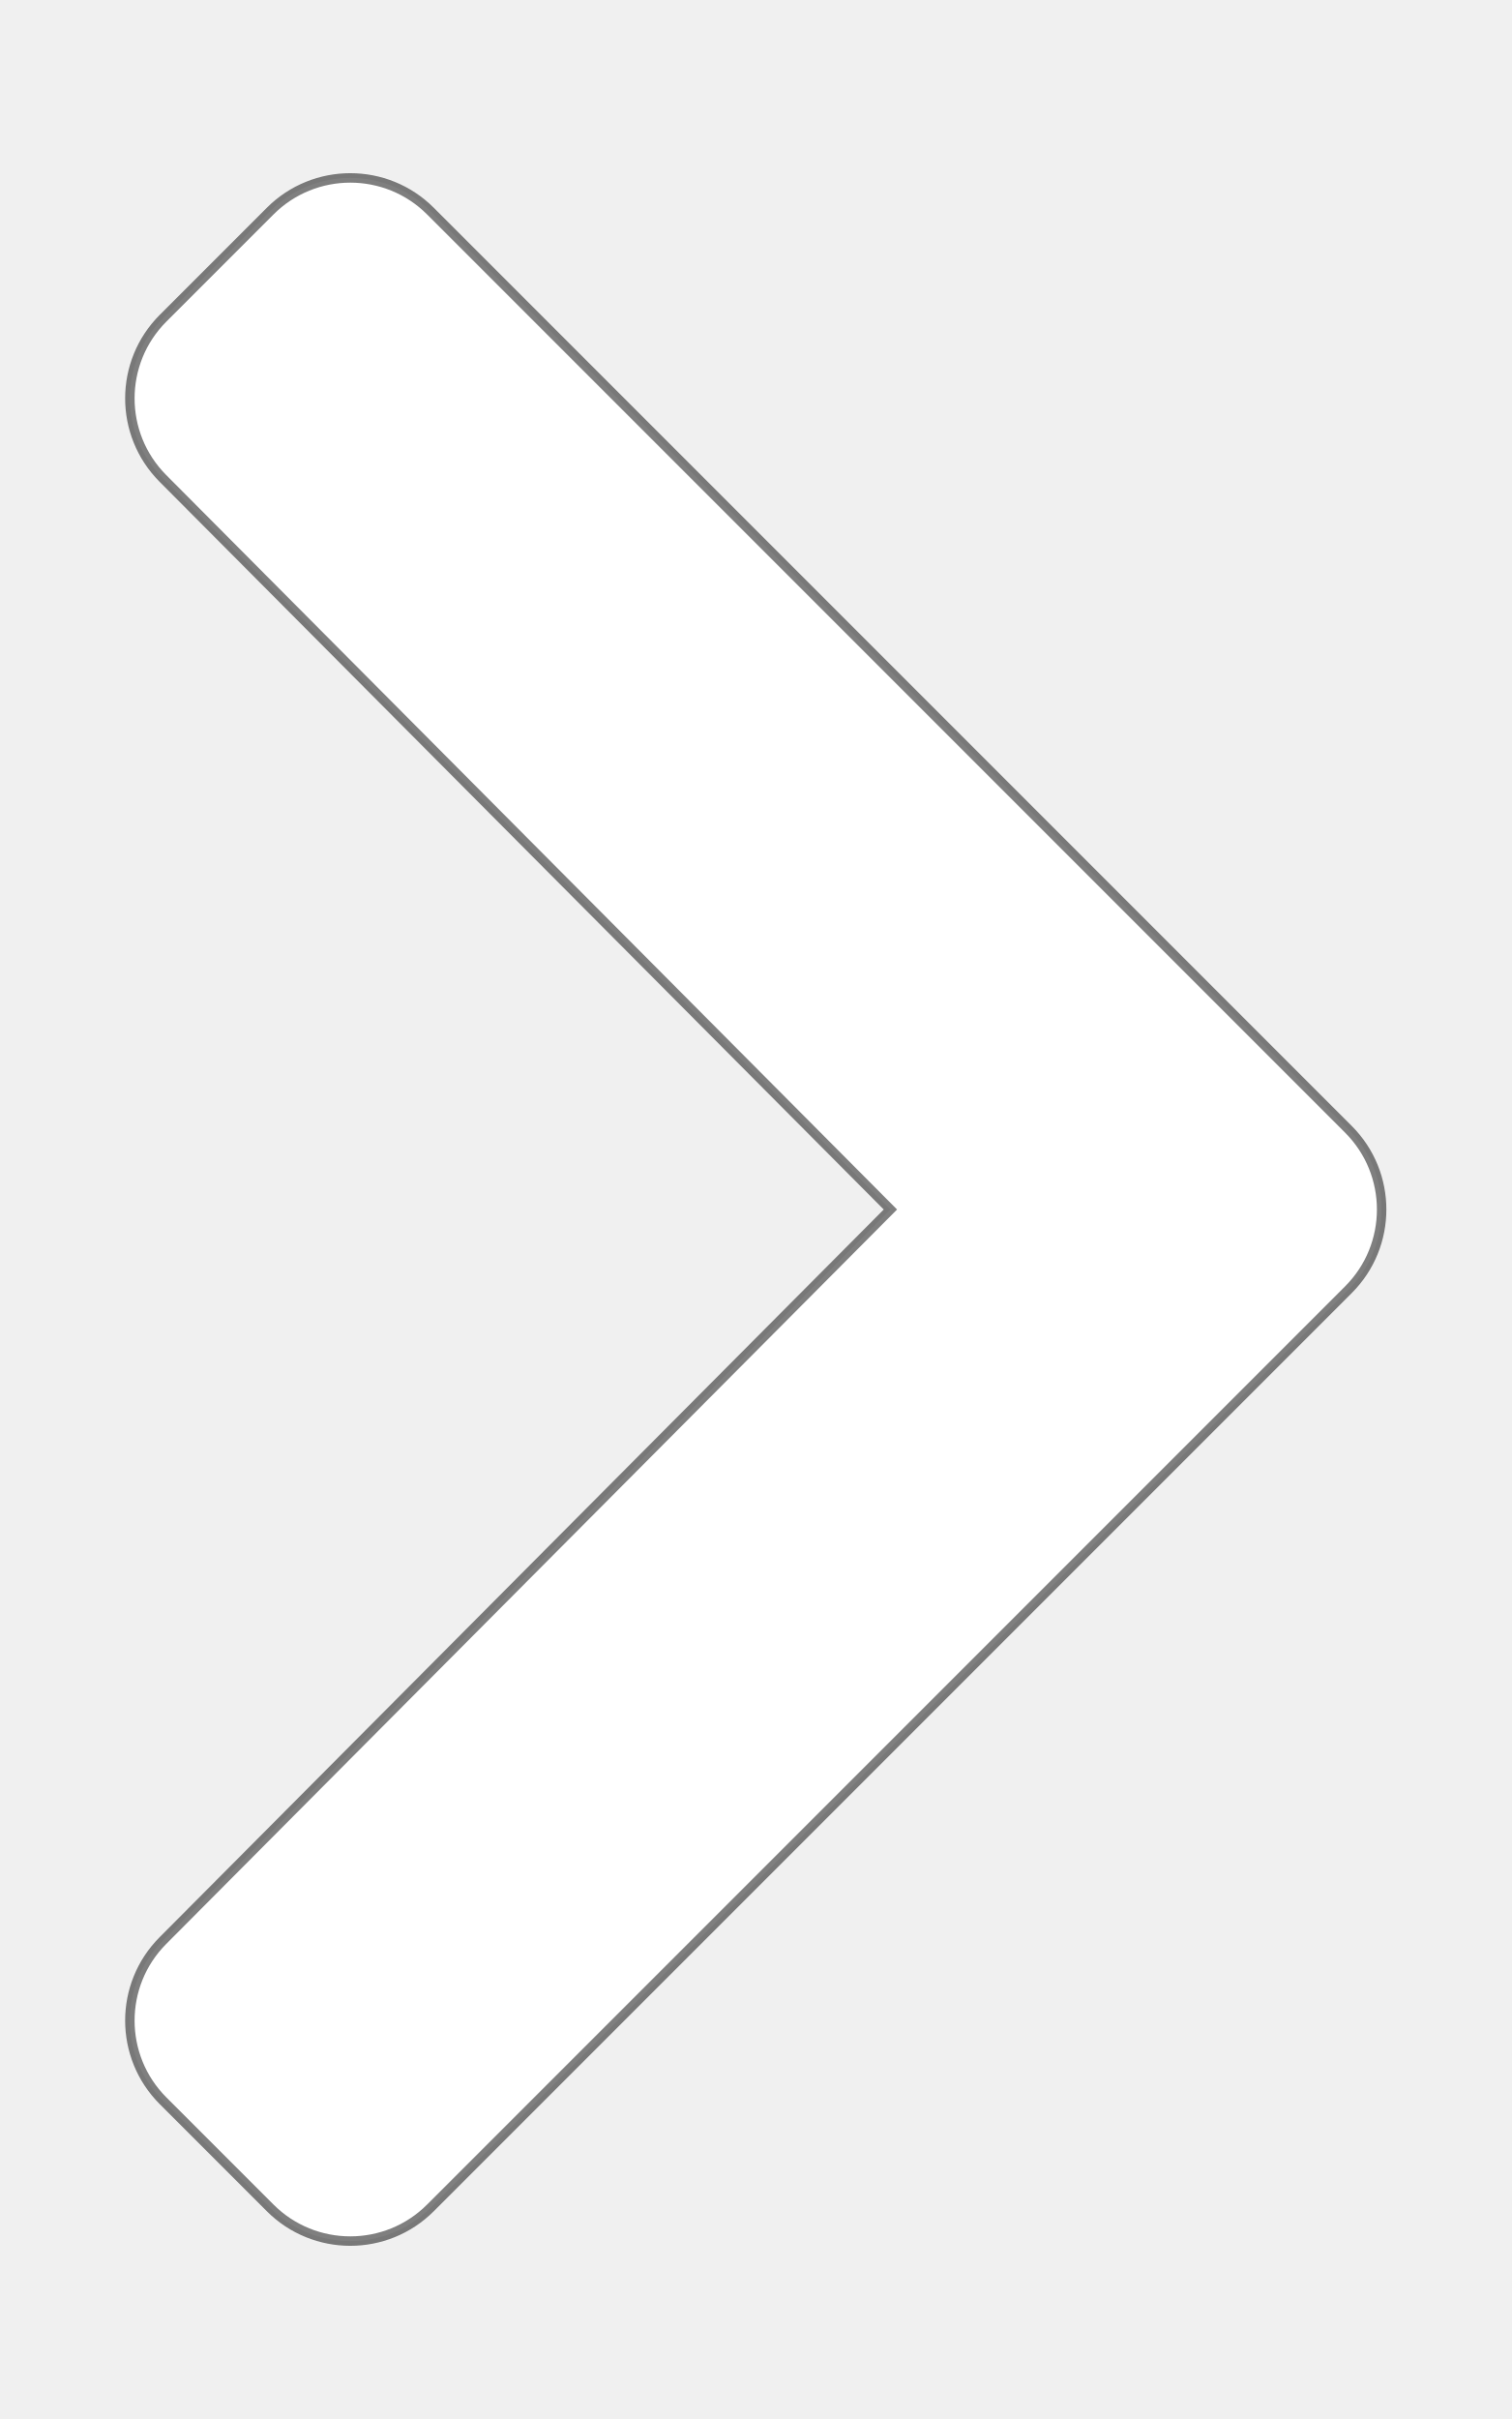
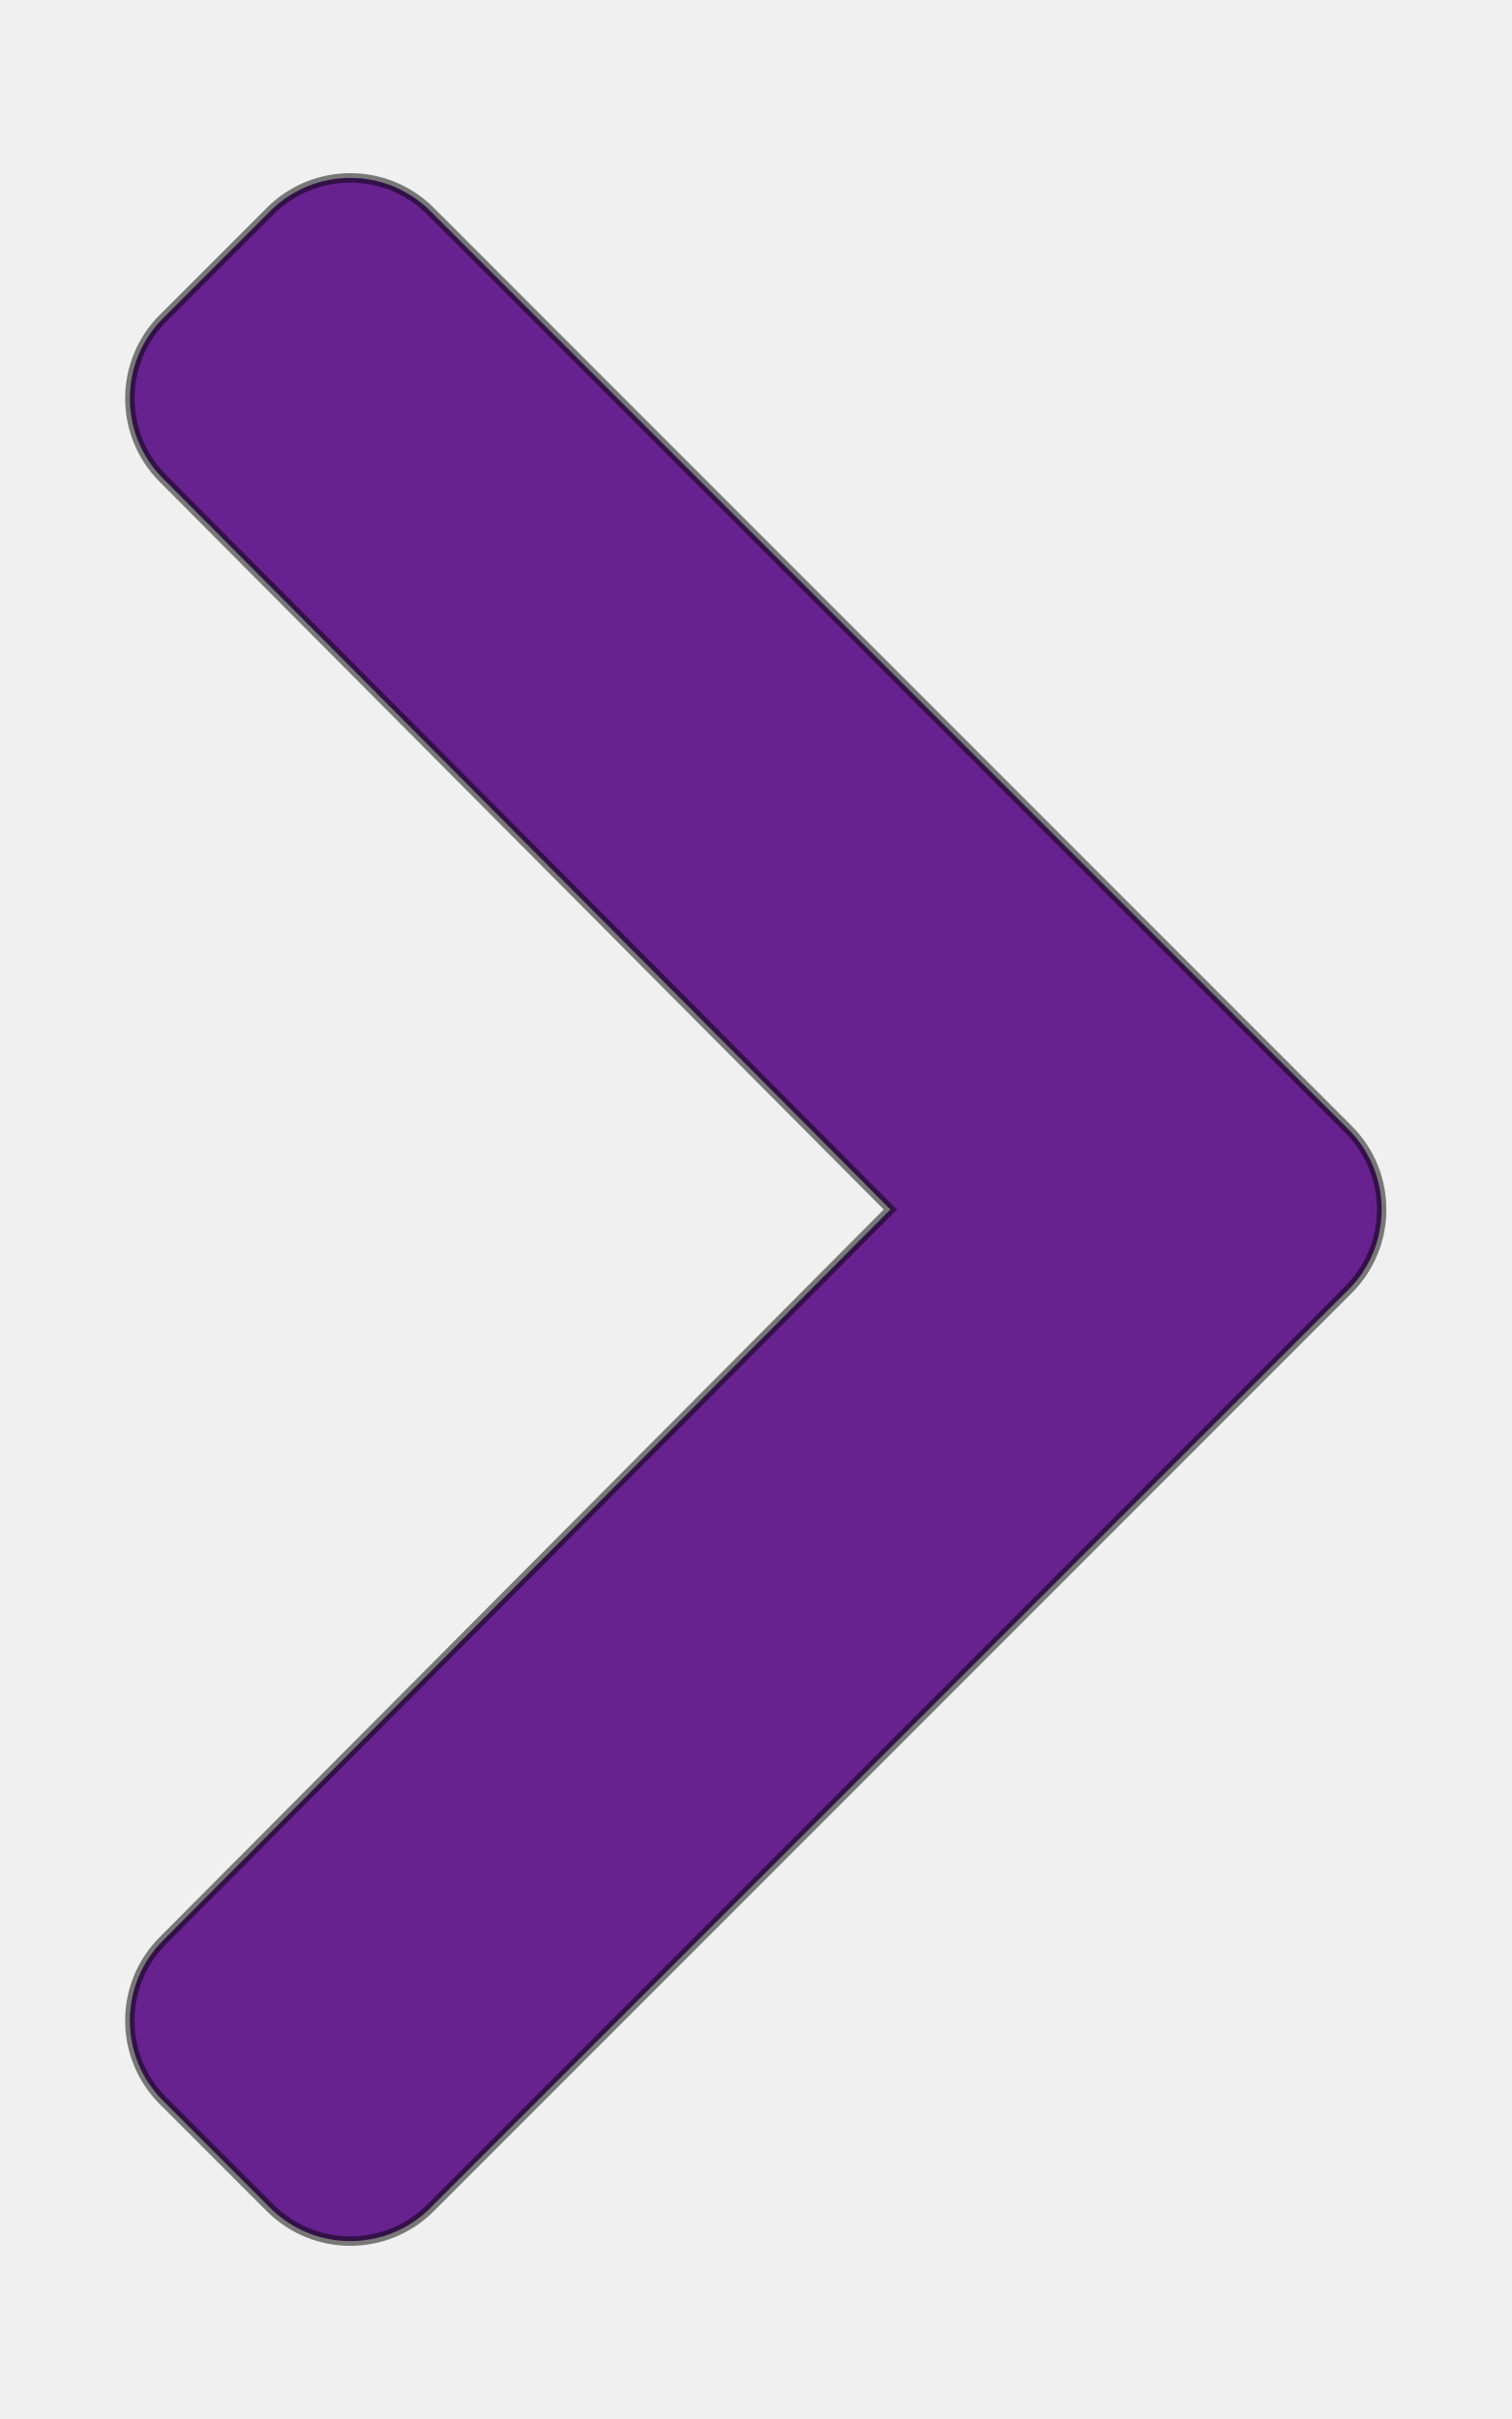
<svg xmlns="http://www.w3.org/2000/svg" aria-hidden="true" focusable="false" data-prefix="fas" data-icon="chevron-right" class="svg-inline--fa fa-chevron-right fa-w-10" role="img" viewBox="0 0 320 512" version="1.1" id="svg4">
  <defs id="defs8" />
-   <path fill="currentColor" d="M285.476 272.971L91.132 467.314c-9.373 9.373-24.569 9.373-33.941 0l-22.667-22.667c-9.357-9.357-9.375-24.522-.04-33.901L188.505 256 34.484 101.255c-9.335-9.379-9.317-24.544.04-33.901l22.667-22.667c9.373-9.373 24.569-9.373 33.941 0L285.475 239.03c9.373 9.372 9.373 24.568.001 33.941z" id="path2" style="fill:#ffffff;fill-opacity:1;stroke:#000000;stroke-opacity:0.5;stroke-width:2;stroke-miterlimit:4;stroke-dasharray:none" />
+   <path d="M285.476 272.971L91.132 467.314c-9.373 9.373-24.569 9.373-33.941 0l-22.667-22.667c-9.357-9.357-9.375-24.522-.04-33.901L188.505 256 34.484 101.255c-9.335-9.379-9.317-24.544.04-33.901l22.667-22.667c9.373-9.373 24.569-9.373 33.941 0L285.475 239.03c9.373 9.372 9.373 24.568.001 33.941z" id="path2" style="fill:#672290;fill-opacity:1;stroke:#000000;stroke-opacity:0.5;stroke-width:2;stroke-miterlimit:4;stroke-dasharray:none" fill="currentColor" />
</svg>
